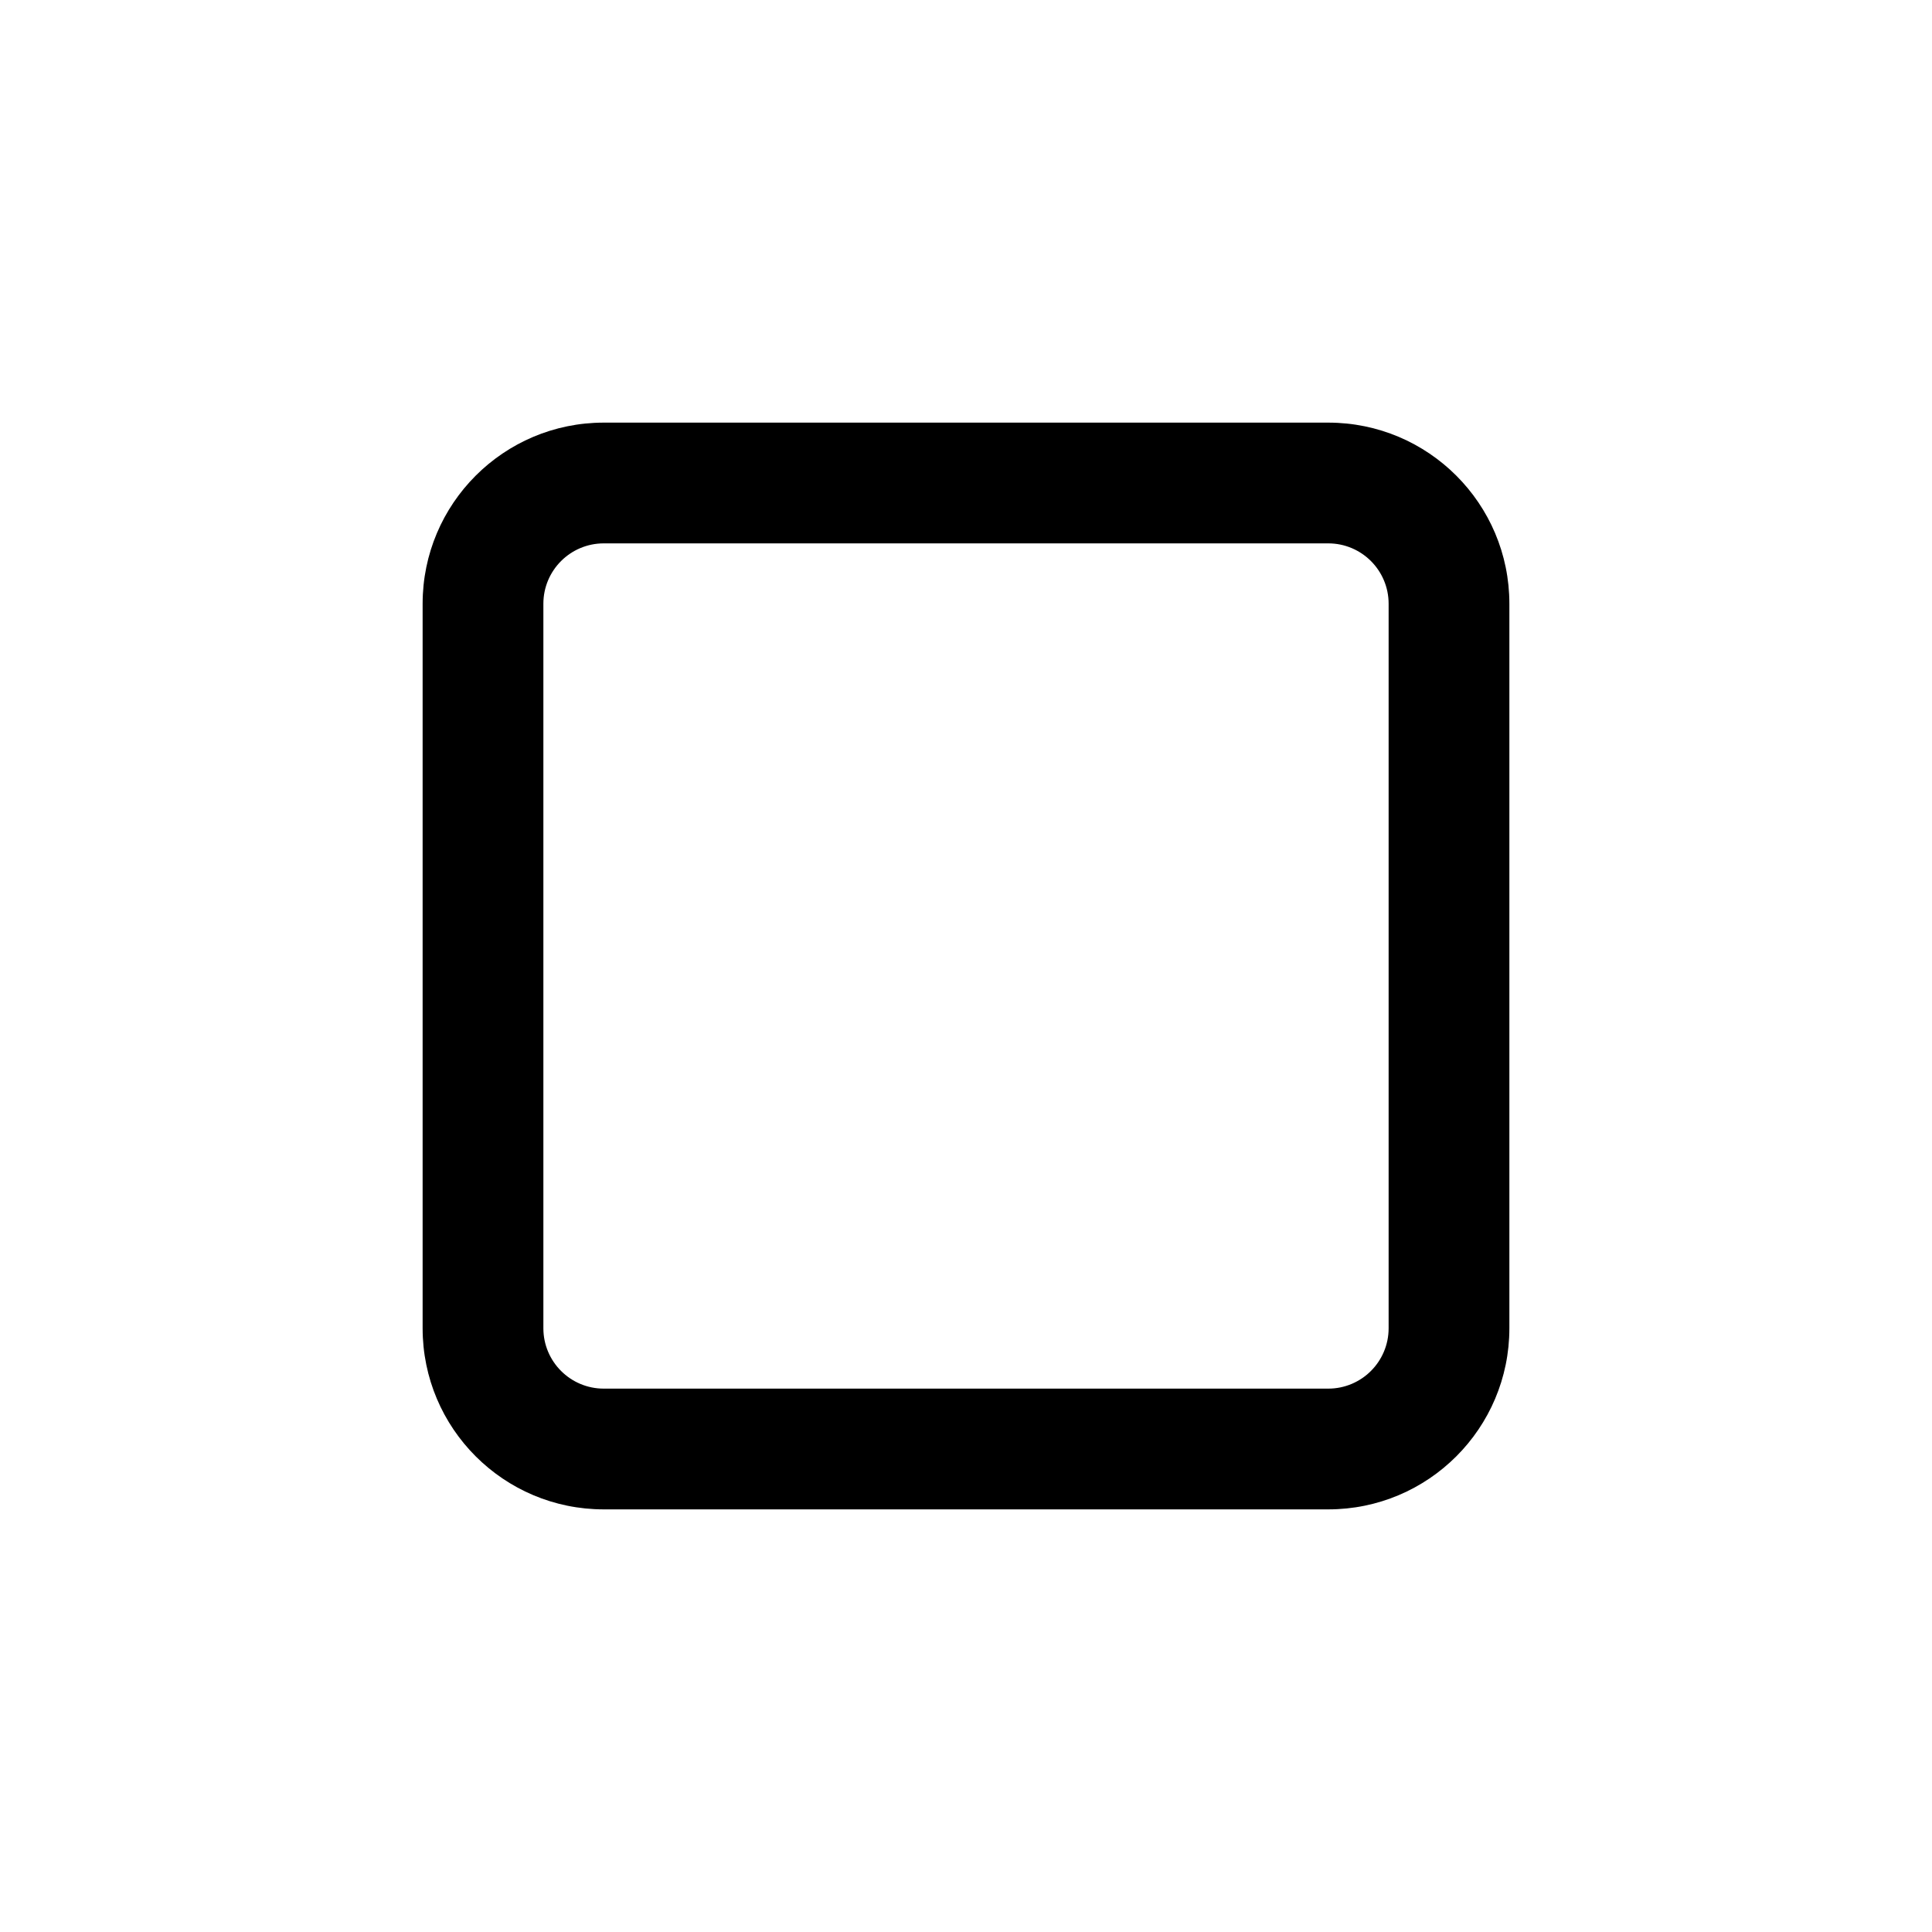
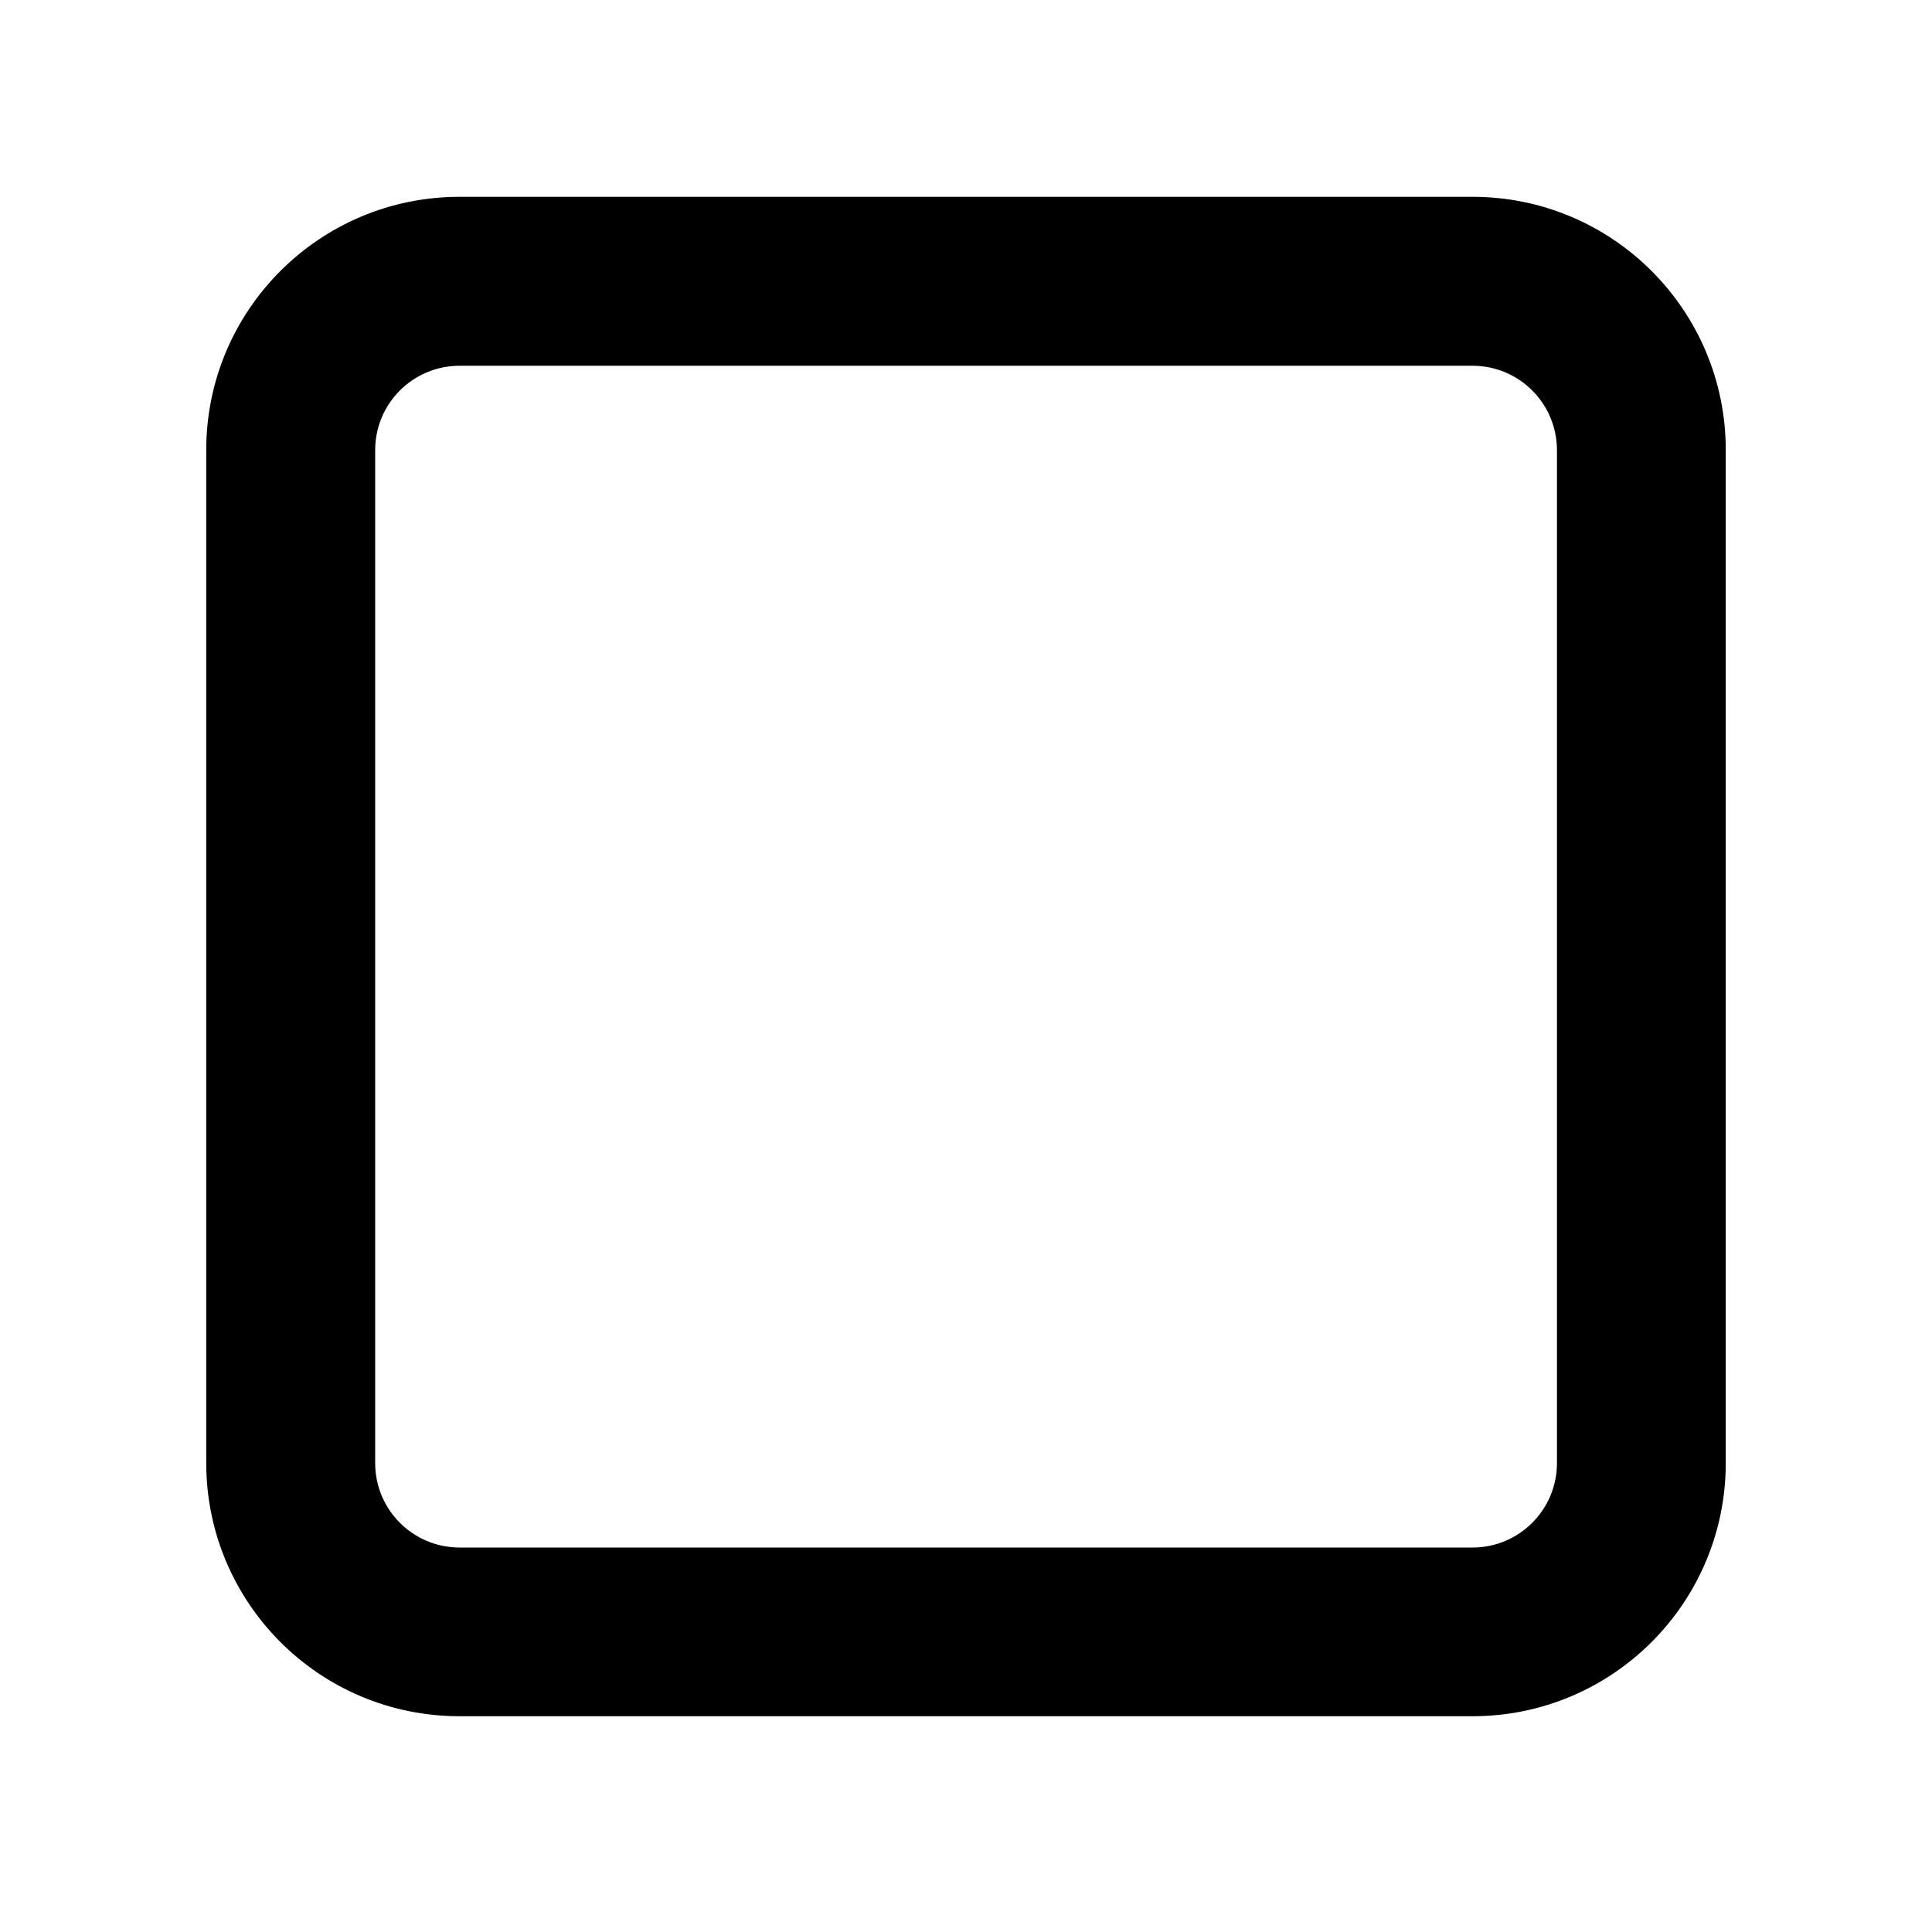
- <svg xmlns="http://www.w3.org/2000/svg" width="16" height="16" fill="currentColor" class="bi bi-stop" viewBox="0 0 16 16">
-   <path d="M3.5 5A1.5 1.5 0 0 1 5 3.5h6A1.5 1.5 0 0 1 12.5 5v6a1.5 1.5 0 0 1-1.5 1.5H5A1.5 1.5 0 0 1 3.5 11V5zM5 4.5a.5.5 0 0 0-.5.5v6a.5.5 0 0 0 .5.5h6a.5.5 0 0 0 .5-.5V5a.5.5 0 0 0-.5-.5H5z" />
+ <svg xmlns="http://www.w3.org/2000/svg" width="16" height="16" fill="currentColor" class="bi bi-stop" viewBox="0 0 16 16" version="1.1" id="svg4">
+   <defs id="defs8" />
+   <path d="M 1.708,3.728 A 2.097,2.097 0 0 1 3.806,1.63 h 8.389 a 2.097,2.097 0 0 1 2.097,2.097 v 8.389 a 2.097,2.097 0 0 1 -2.097,2.097 H 3.806 A 2.097,2.097 0 0 1 1.708,12.117 Z M 3.806,3.029 A 0.699,0.699 0 0 0 3.107,3.728 v 8.389 a 0.699,0.699 0 0 0 0.699,0.699 h 8.389 a 0.699,0.699 0 0 0 0.699,-0.699 V 3.728 a 0.699,0.699 0 0 0 -0.699,-0.699 z" id="path2" style="stroke-width:1.398" />
</svg>
